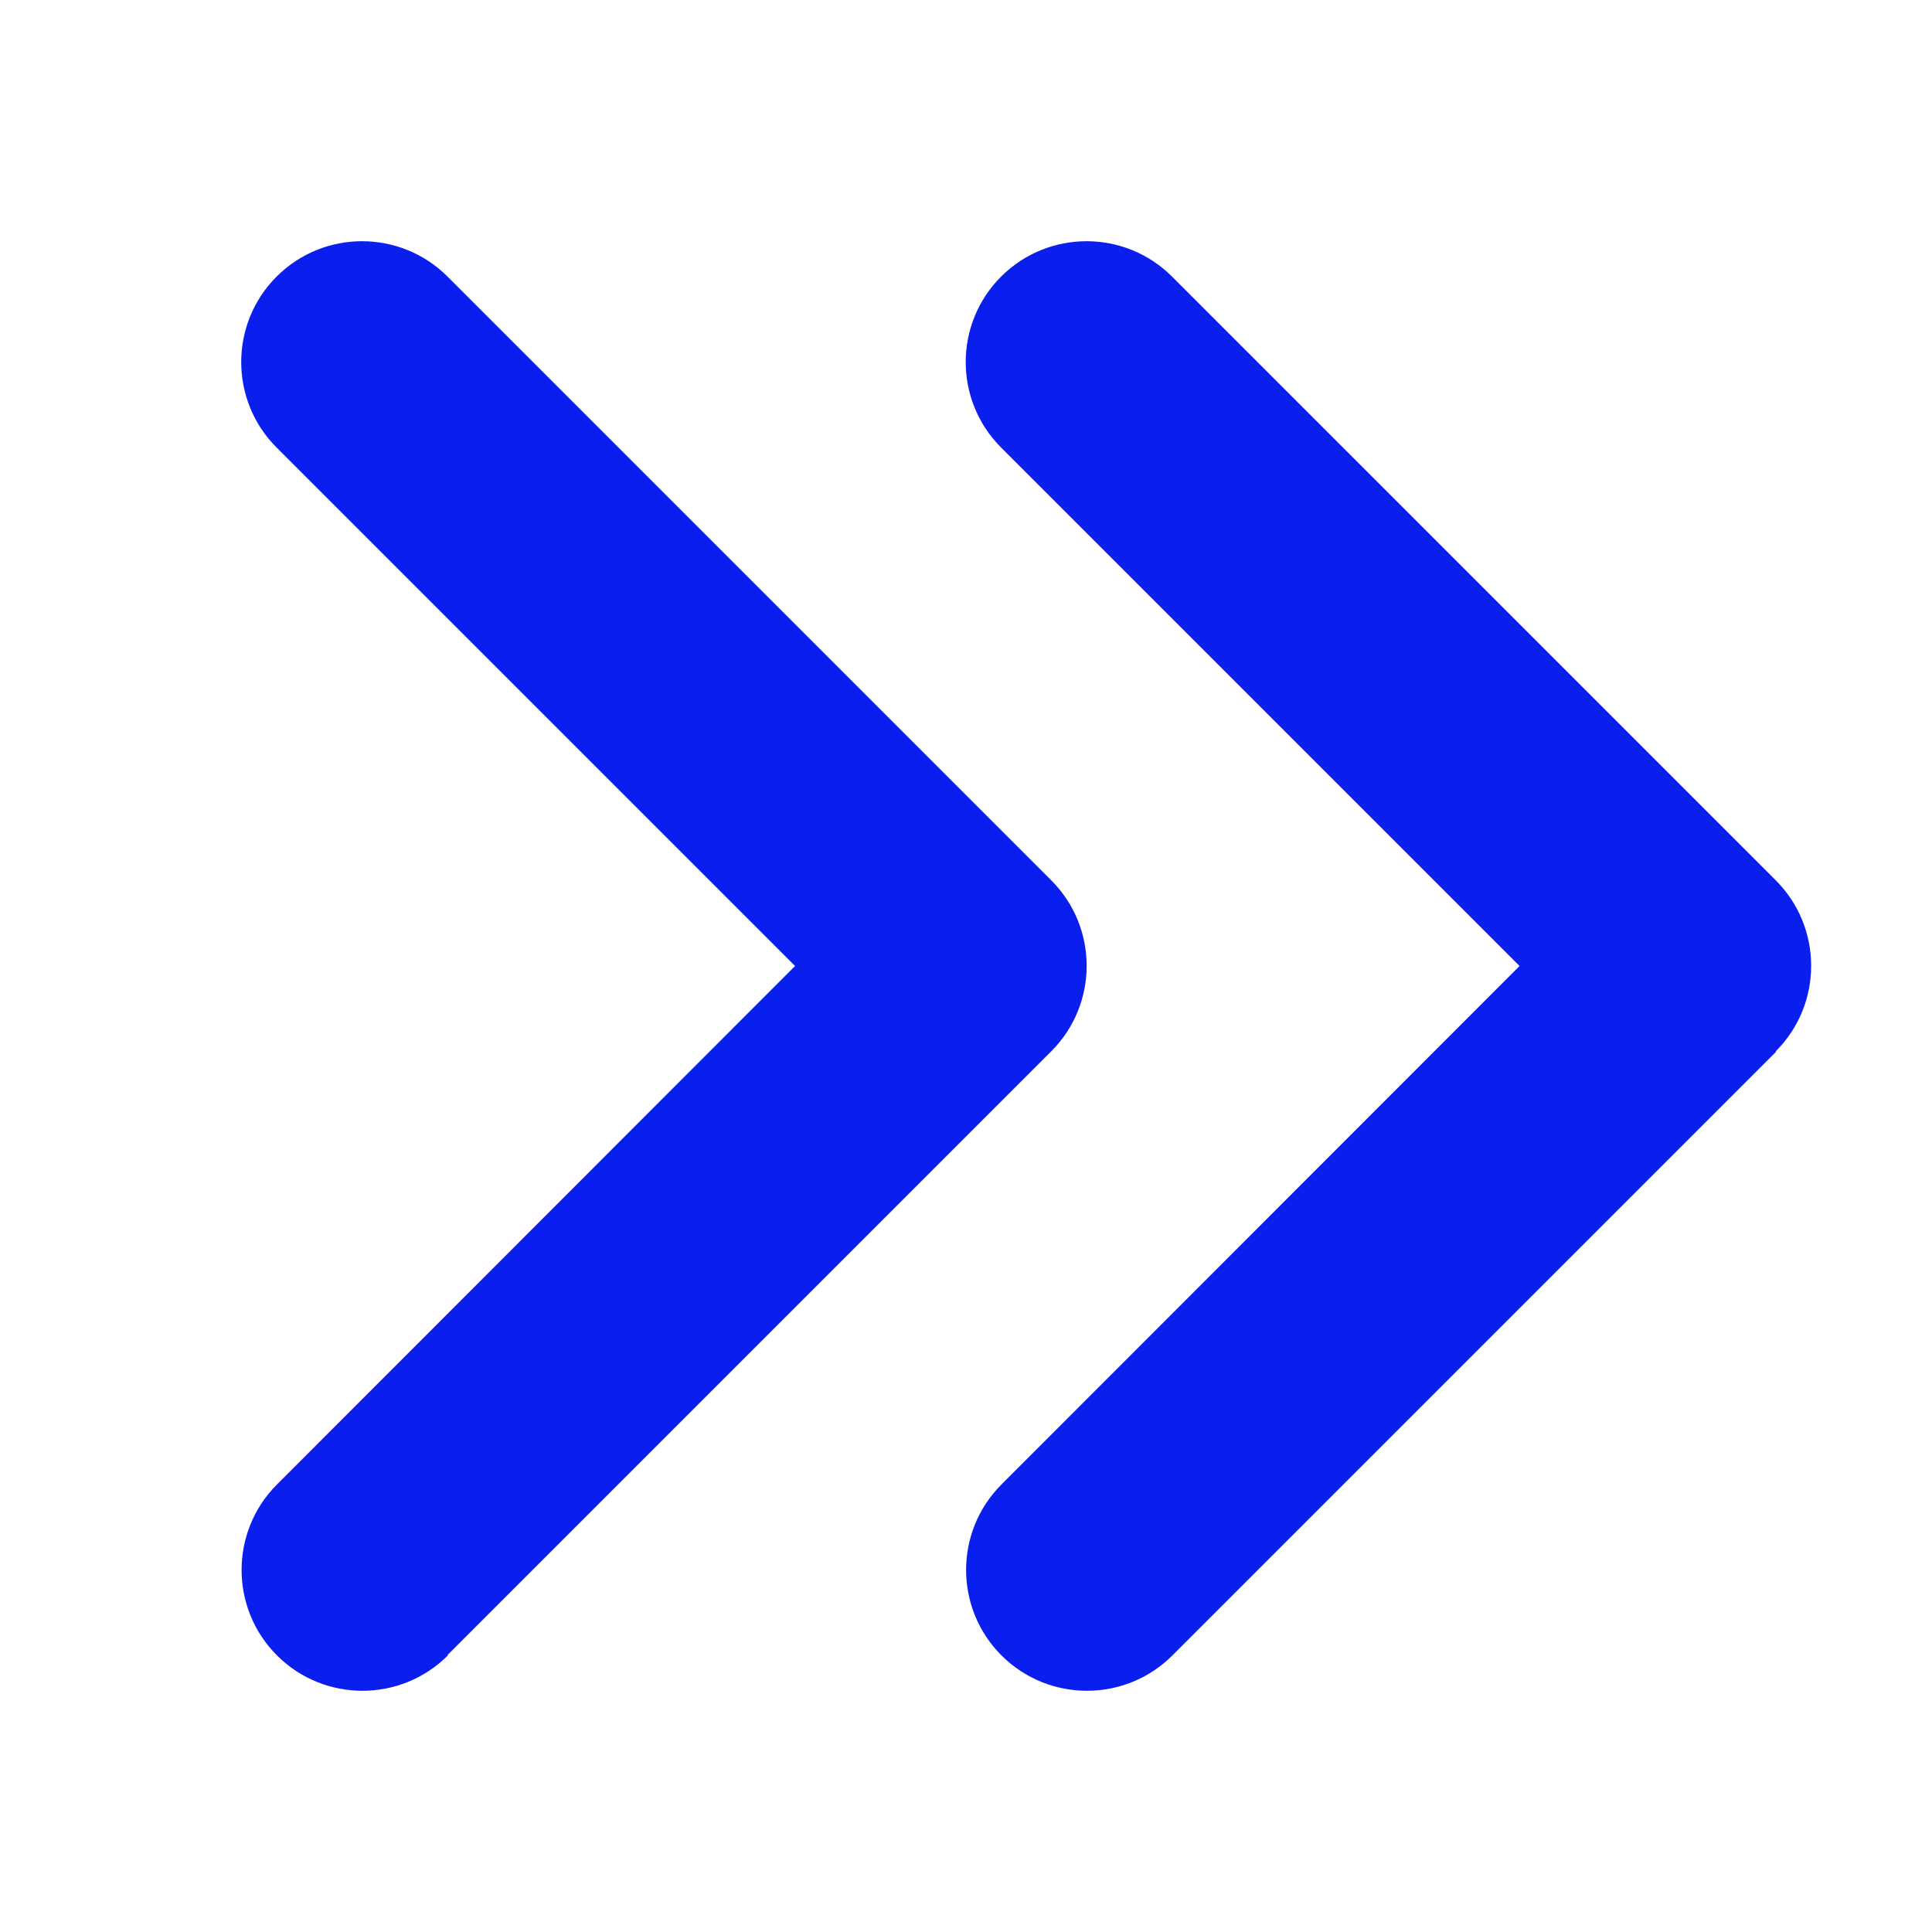
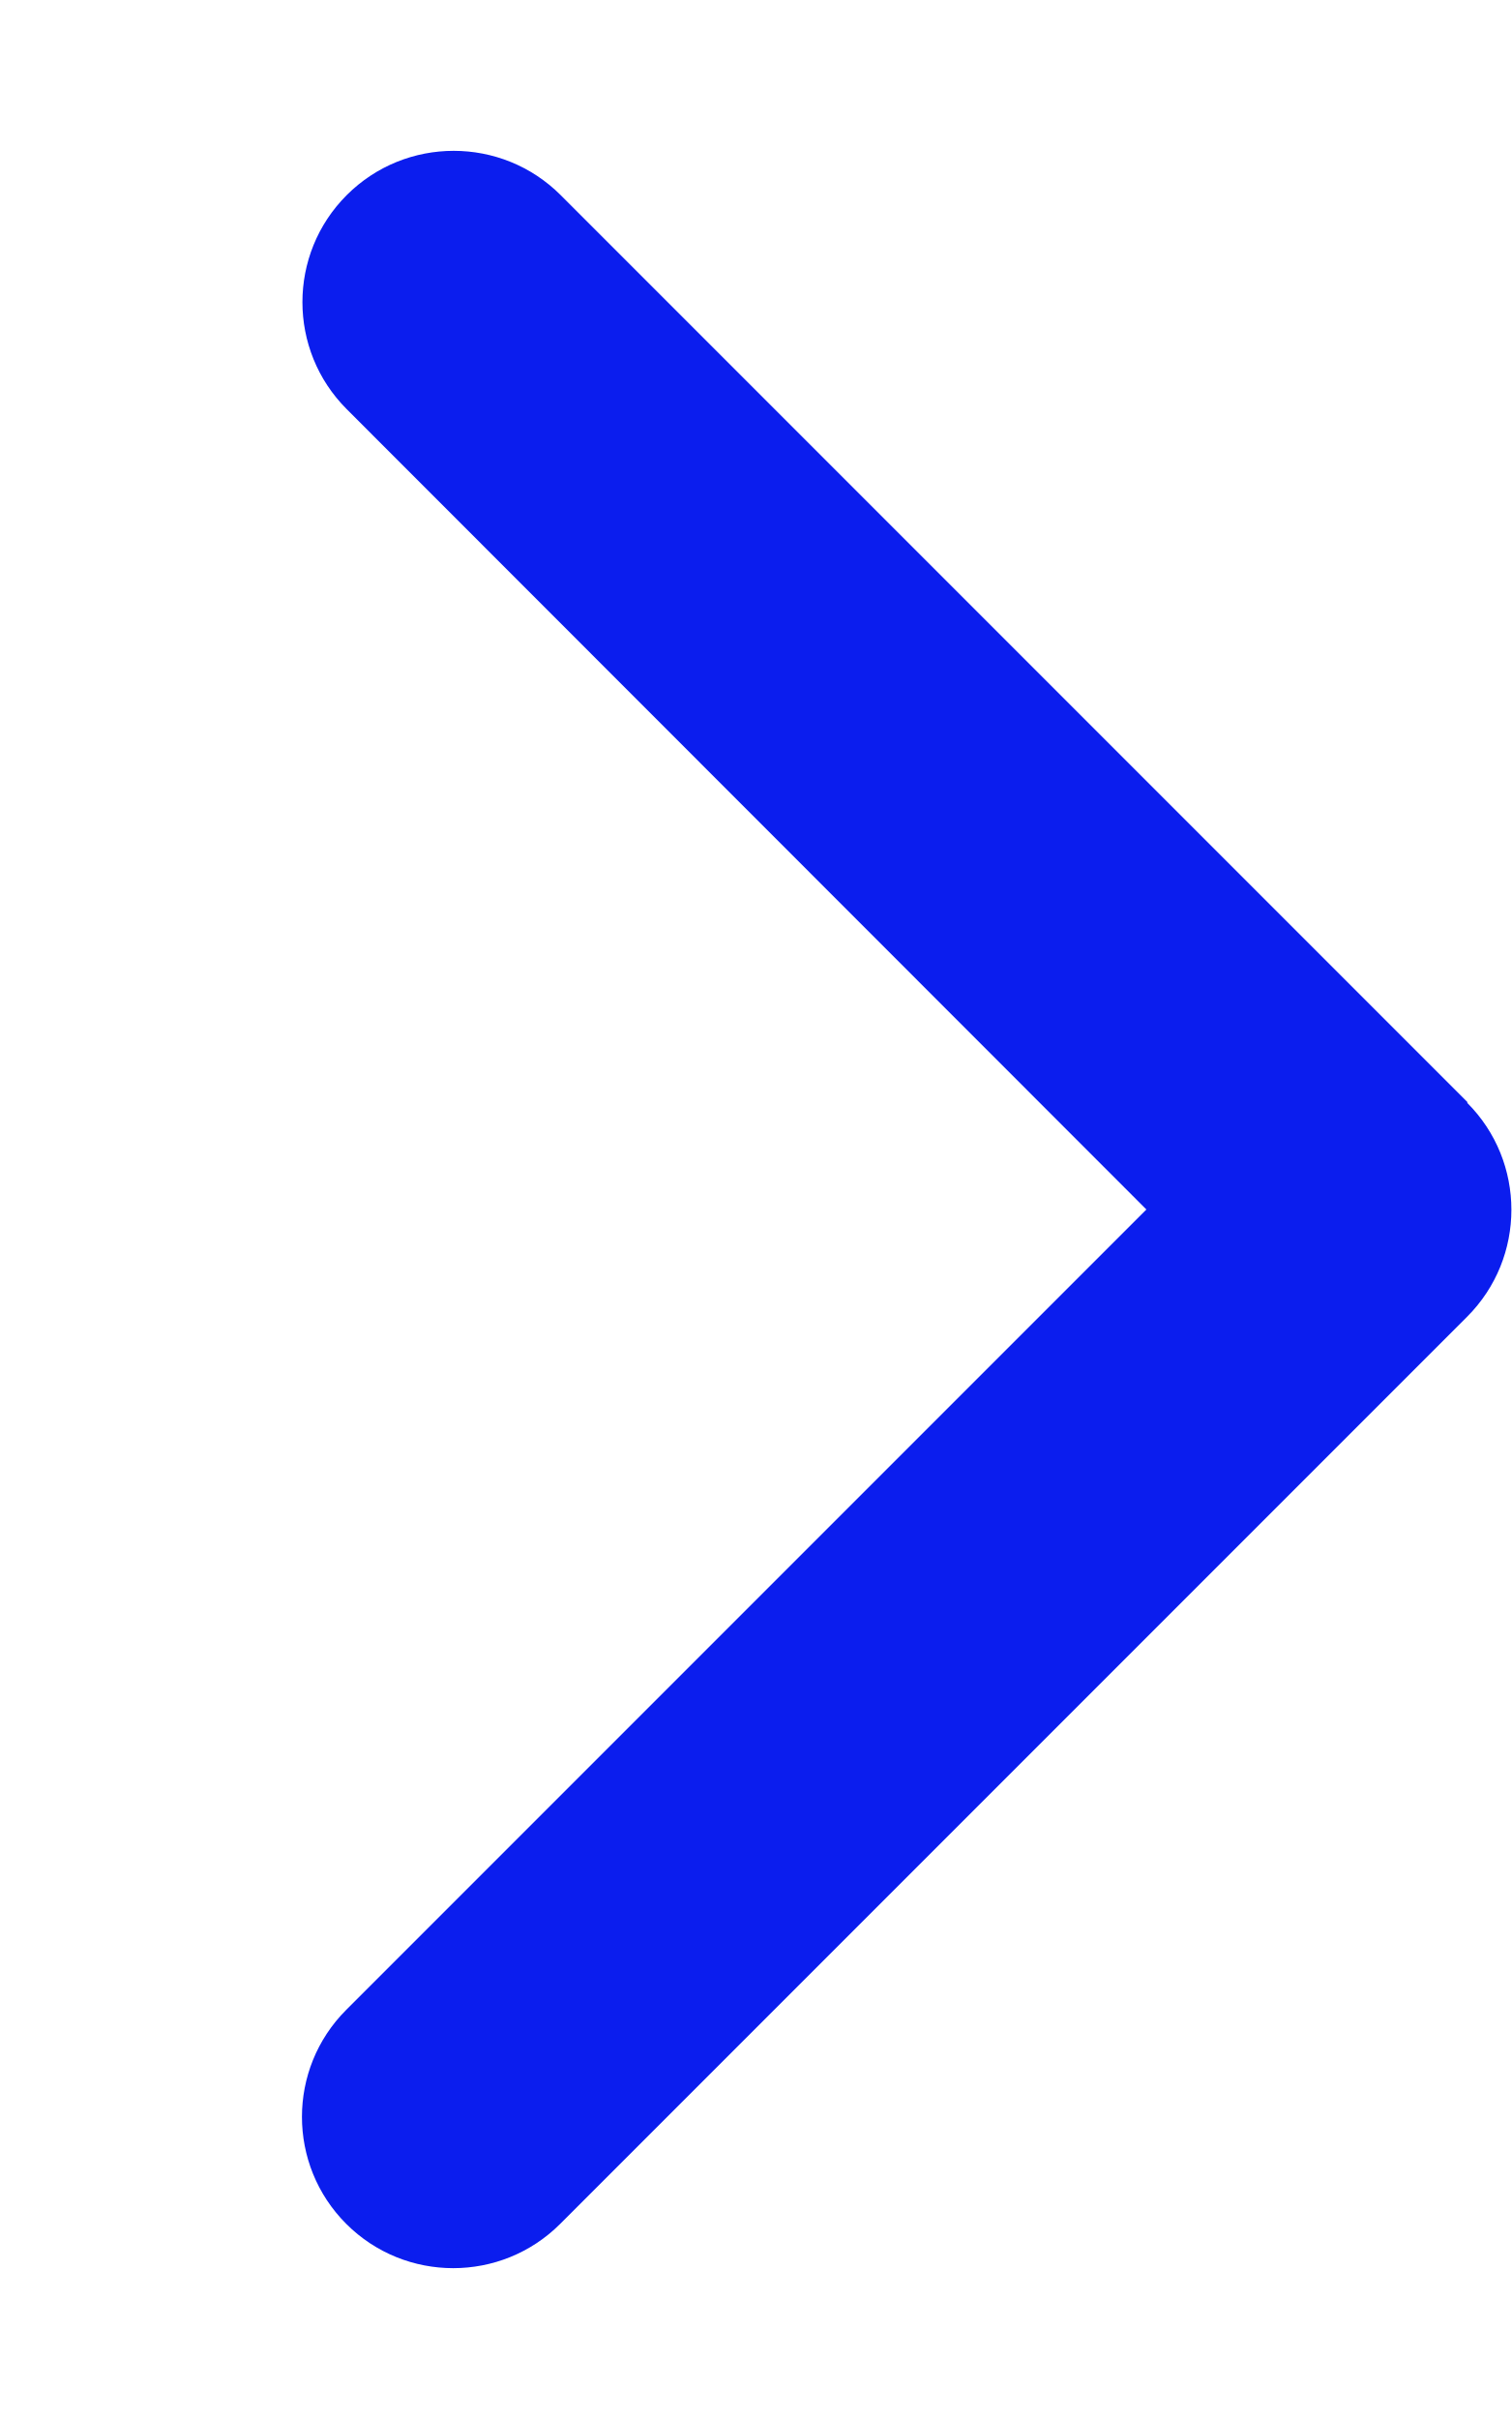
- <svg xmlns="http://www.w3.org/2000/svg" height="1em" viewBox="0 0 512 512">
-   <style>svg{fill:#0a1eee}</style>
-   <path d="M470.6 278.6c12.5-12.5 12.5-32.8 0-45.3l-160-160c-12.5-12.5-32.8-12.5-45.3 0s-12.5 32.8 0 45.3L402.7 256 265.4 393.4c-12.5 12.5-12.5 32.8 0 45.3s32.8 12.5 45.3 0l160-160zm-352 160l160-160c12.5-12.5 12.5-32.8 0-45.3l-160-160c-12.5-12.5-32.8-12.5-45.3 0s-12.5 32.8 0 45.3L210.7 256 73.4 393.4c-12.5 12.5-12.5 32.8 0 45.3s32.8 12.5 45.3 0z" />
+ <svg xmlns="http://www.w3.org/2000/svg" height="1em" viewBox="0 0 320 512">
+   <style>svg{fill:#0b1dee}</style>
+   <path d="M310.6 233.4c12.5 12.5 12.5 32.8 0 45.3l-192 192c-12.5 12.5-32.8 12.5-45.3 0s-12.5-32.8 0-45.3L242.7 256 73.4 86.6c-12.5-12.5-12.5-32.8 0-45.3s32.8-12.5 45.3 0l192 192z" />
</svg>
